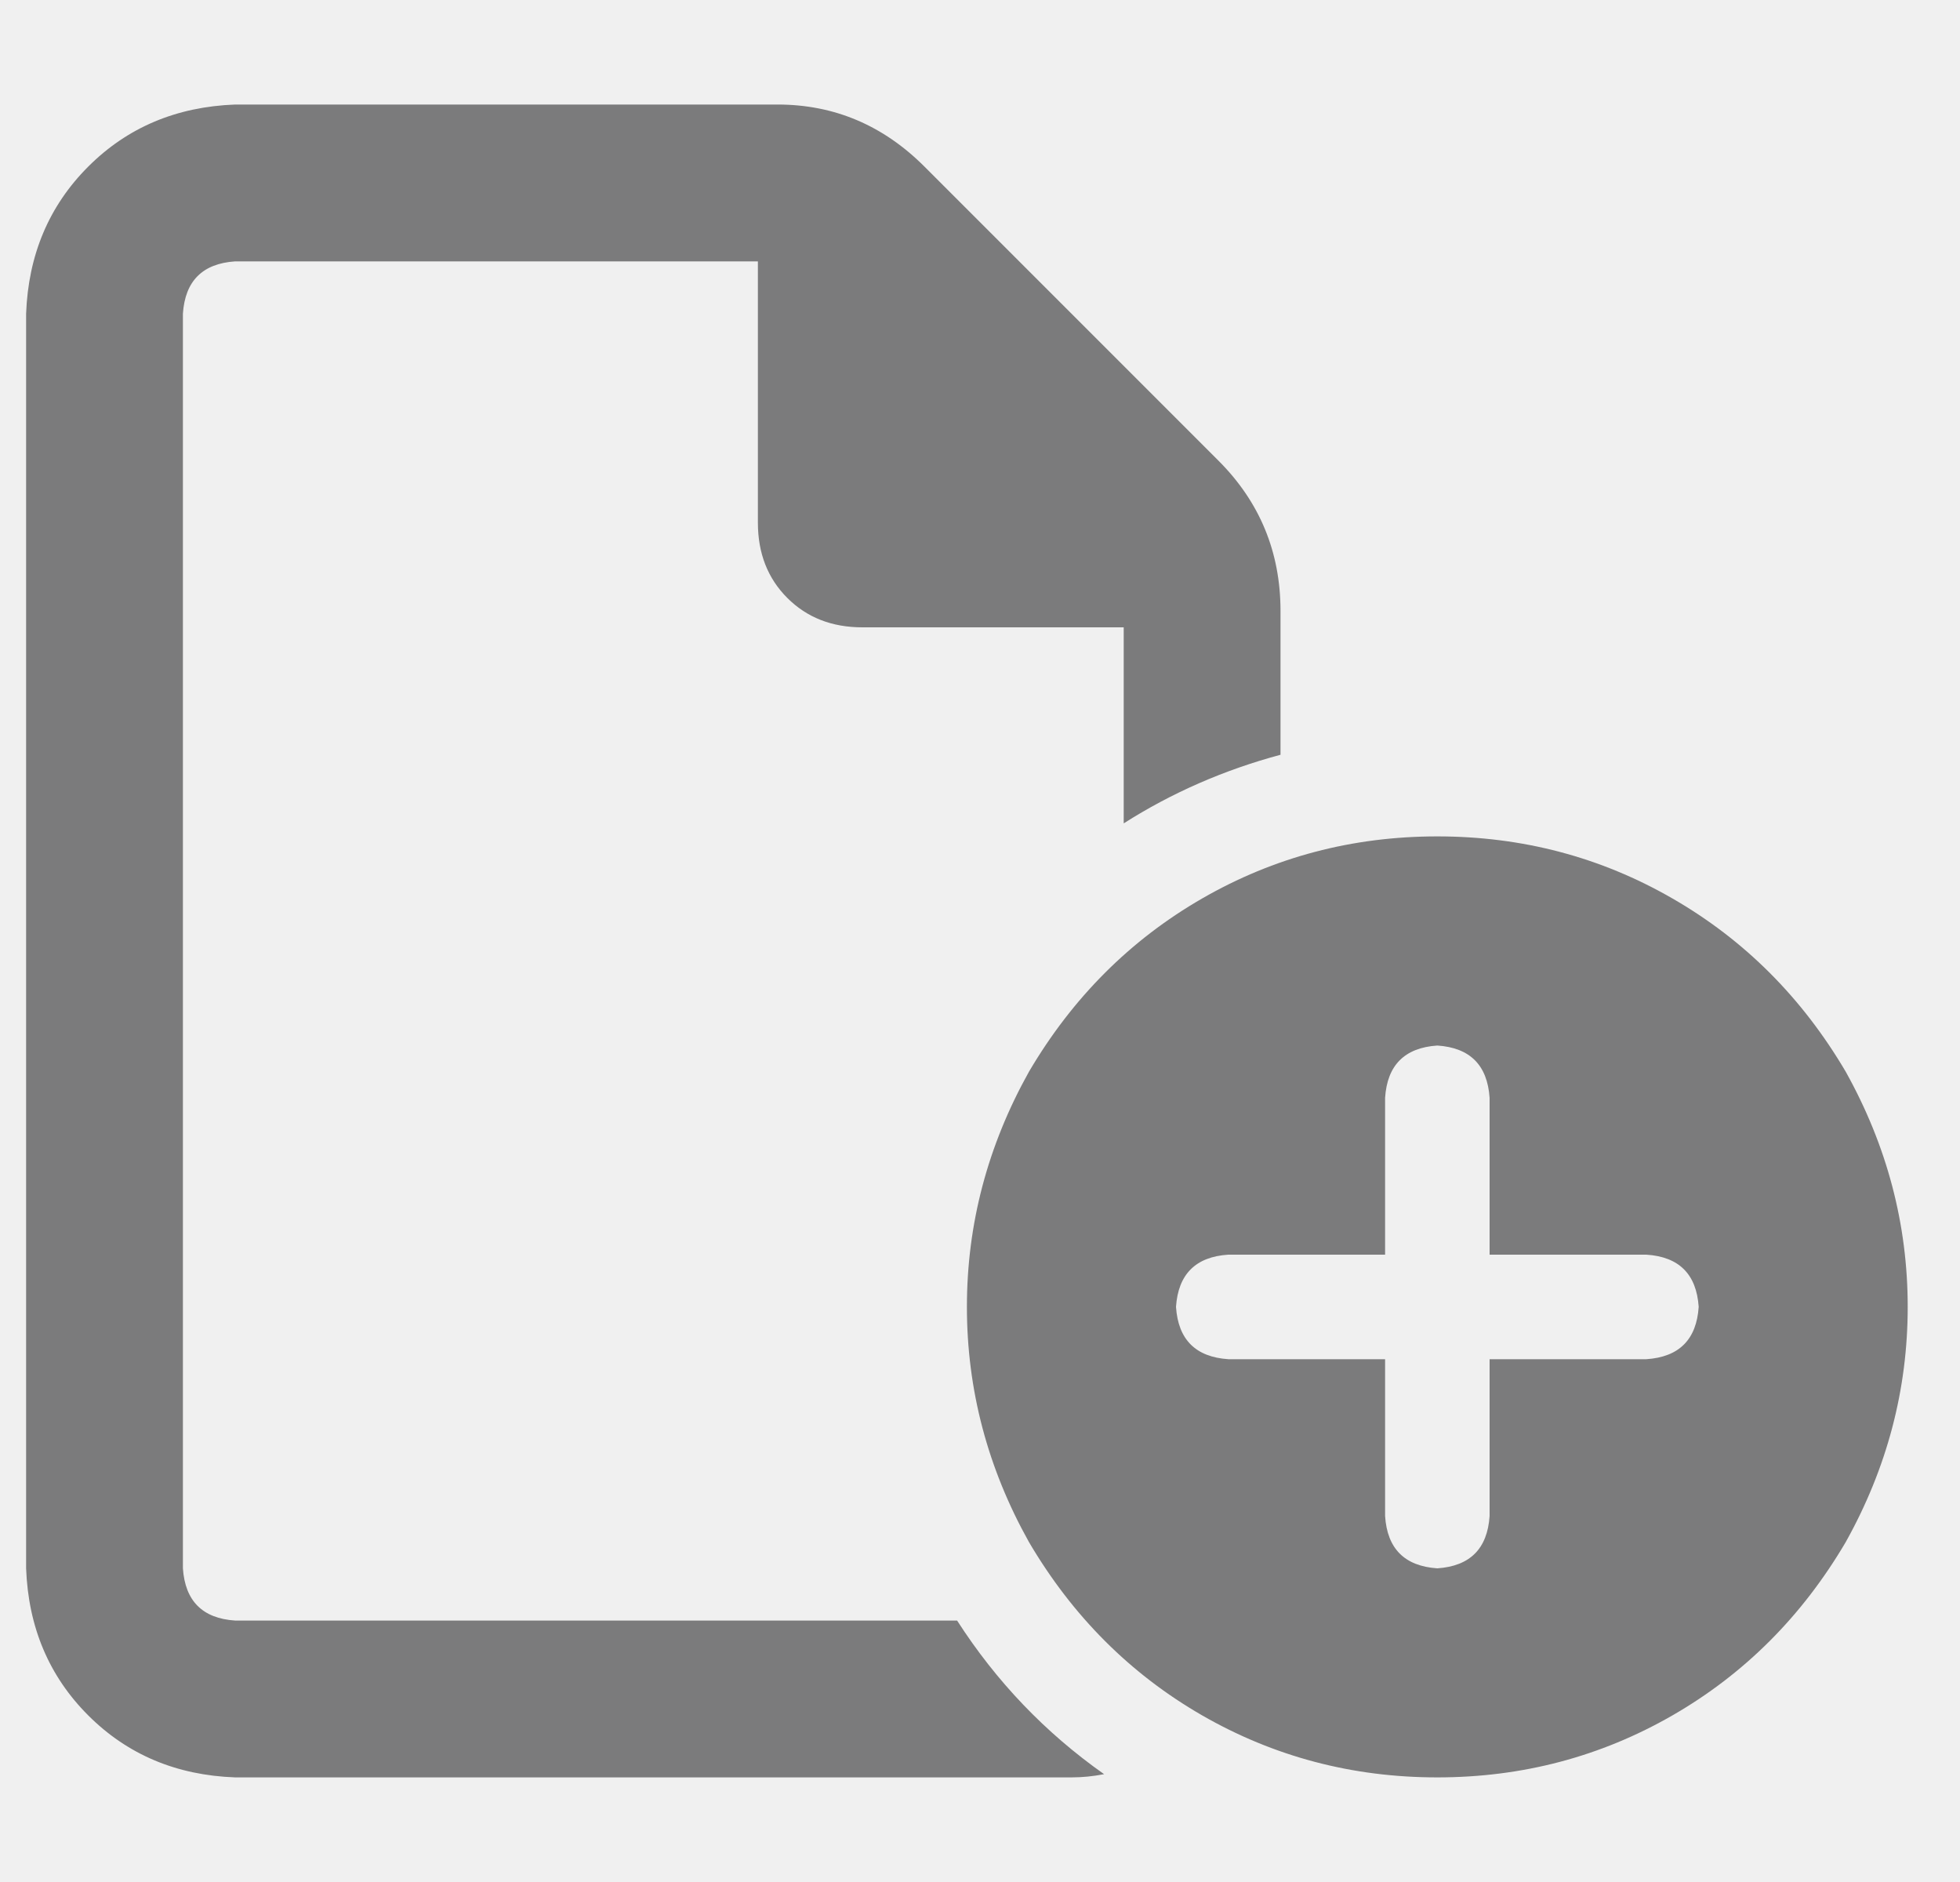
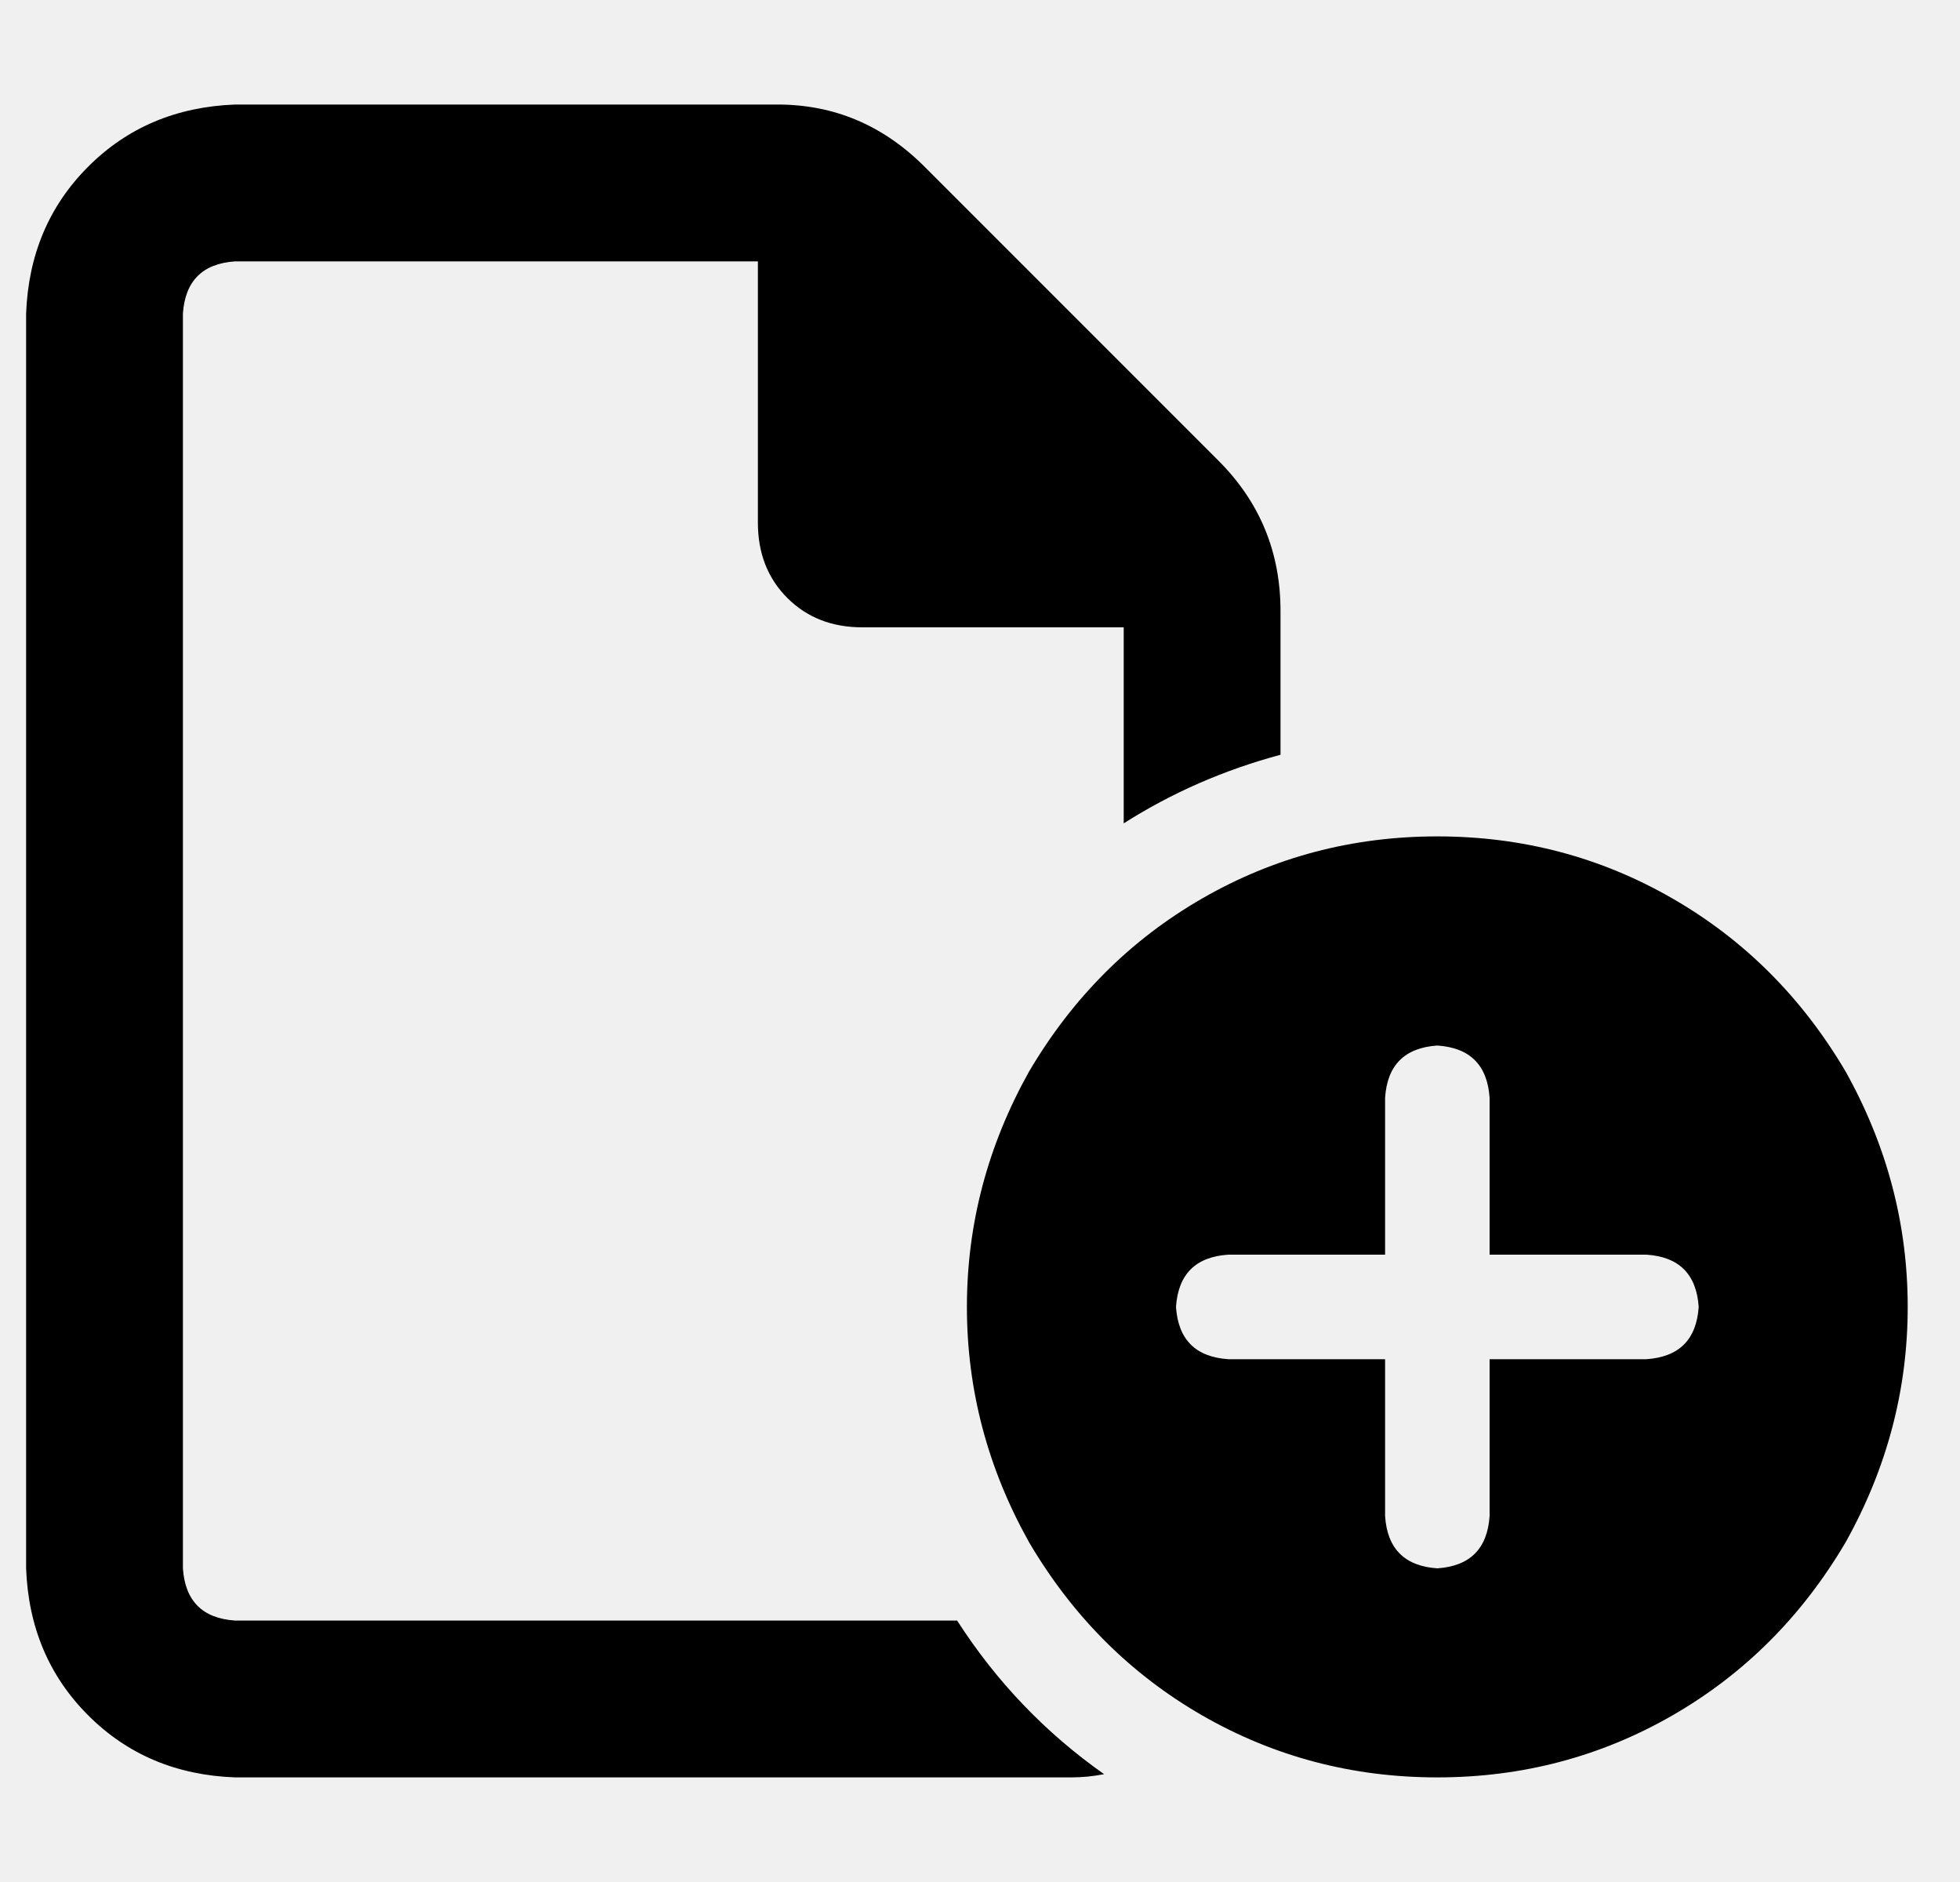
- <svg xmlns="http://www.w3.org/2000/svg" width="25" height="24" viewBox="0 0 25 24" fill="none">
+ <svg xmlns="http://www.w3.org/2000/svg" width="25" height="24" viewBox="0 0 25 24" fill="currentColor">
  <g clip-path="url(#clip0_2001_315)">
-     <path d="M3 20.666H12.208C12.708 21.444 13.333 22.097 14.083 22.625C13.944 22.652 13.806 22.666 13.667 22.666H3C2.25 22.639 1.625 22.375 1.125 21.875C0.625 21.375 0.361 20.75 0.333 20V4C0.361 3.25 0.625 2.625 1.125 2.125C1.625 1.625 2.25 1.361 3 1.333H9.917C10.639 1.333 11.264 1.597 11.792 2.125L15.542 5.875C16.069 6.402 16.333 7.041 16.333 7.791V9.625C15.611 9.819 14.944 10.111 14.333 10.5V8H11C10.611 8 10.292 7.875 10.042 7.625C9.792 7.375 9.667 7.055 9.667 6.666V3.333H3C2.583 3.361 2.361 3.583 2.333 4V20C2.361 20.416 2.583 20.639 3 20.666ZM18.333 10.666C19.417 10.666 20.417 10.93 21.333 11.458C22.25 11.986 22.986 12.722 23.542 13.666C24.069 14.611 24.333 15.611 24.333 16.666C24.333 17.722 24.069 18.722 23.542 19.666C22.986 20.611 22.25 21.347 21.333 21.875C20.417 22.402 19.417 22.666 18.333 22.666C17.25 22.666 16.25 22.402 15.333 21.875C14.417 21.347 13.681 20.611 13.125 19.666C12.597 18.722 12.333 17.722 12.333 16.666C12.333 15.611 12.597 14.611 13.125 13.666C13.681 12.722 14.417 11.986 15.333 11.458C16.25 10.93 17.25 10.666 18.333 10.666ZM19 14C18.972 13.583 18.75 13.361 18.333 13.333C17.917 13.361 17.694 13.583 17.667 14V16H15.667C15.25 16.027 15.028 16.25 15 16.666C15.028 17.083 15.25 17.305 15.667 17.333H17.667V19.333C17.694 19.75 17.917 19.972 18.333 20C18.75 19.972 18.972 19.75 19 19.333V17.333H21C21.417 17.305 21.639 17.083 21.667 16.666C21.639 16.25 21.417 16.027 21 16H19V14Z" fill="#2D2E2F" fill-opacity="0.6" />
+     <path d="M3 20.666H12.208C12.708 21.444 13.333 22.097 14.083 22.625C13.944 22.652 13.806 22.666 13.667 22.666H3C2.25 22.639 1.625 22.375 1.125 21.875C0.625 21.375 0.361 20.75 0.333 20V4C0.361 3.25 0.625 2.625 1.125 2.125C1.625 1.625 2.25 1.361 3 1.333H9.917C10.639 1.333 11.264 1.597 11.792 2.125L15.542 5.875C16.069 6.402 16.333 7.041 16.333 7.791V9.625C15.611 9.819 14.944 10.111 14.333 10.5V8H11C10.611 8 10.292 7.875 10.042 7.625C9.792 7.375 9.667 7.055 9.667 6.666V3.333H3C2.583 3.361 2.361 3.583 2.333 4V20C2.361 20.416 2.583 20.639 3 20.666ZM18.333 10.666C19.417 10.666 20.417 10.93 21.333 11.458C22.25 11.986 22.986 12.722 23.542 13.666C24.069 14.611 24.333 15.611 24.333 16.666C24.333 17.722 24.069 18.722 23.542 19.666C22.986 20.611 22.25 21.347 21.333 21.875C20.417 22.402 19.417 22.666 18.333 22.666C17.25 22.666 16.25 22.402 15.333 21.875C14.417 21.347 13.681 20.611 13.125 19.666C12.597 18.722 12.333 17.722 12.333 16.666C12.333 15.611 12.597 14.611 13.125 13.666C13.681 12.722 14.417 11.986 15.333 11.458C16.25 10.93 17.25 10.666 18.333 10.666ZM19 14C18.972 13.583 18.75 13.361 18.333 13.333C17.917 13.361 17.694 13.583 17.667 14V16H15.667C15.25 16.027 15.028 16.25 15 16.666C15.028 17.083 15.25 17.305 15.667 17.333H17.667V19.333C17.694 19.75 17.917 19.972 18.333 20C18.75 19.972 18.972 19.75 19 19.333V17.333H21C21.417 17.305 21.639 17.083 21.667 16.666C21.639 16.25 21.417 16.027 21 16H19V14Z" />
  </g>
  <defs>
    <clipPath id="clip0_2001_315">
-       <rect width="24" height="24" fill="white" transform="translate(0.333313)" />
+       <rect width="24" height="24" transform="translate(0.333313)" />
    </clipPath>
  </defs>
</svg>
